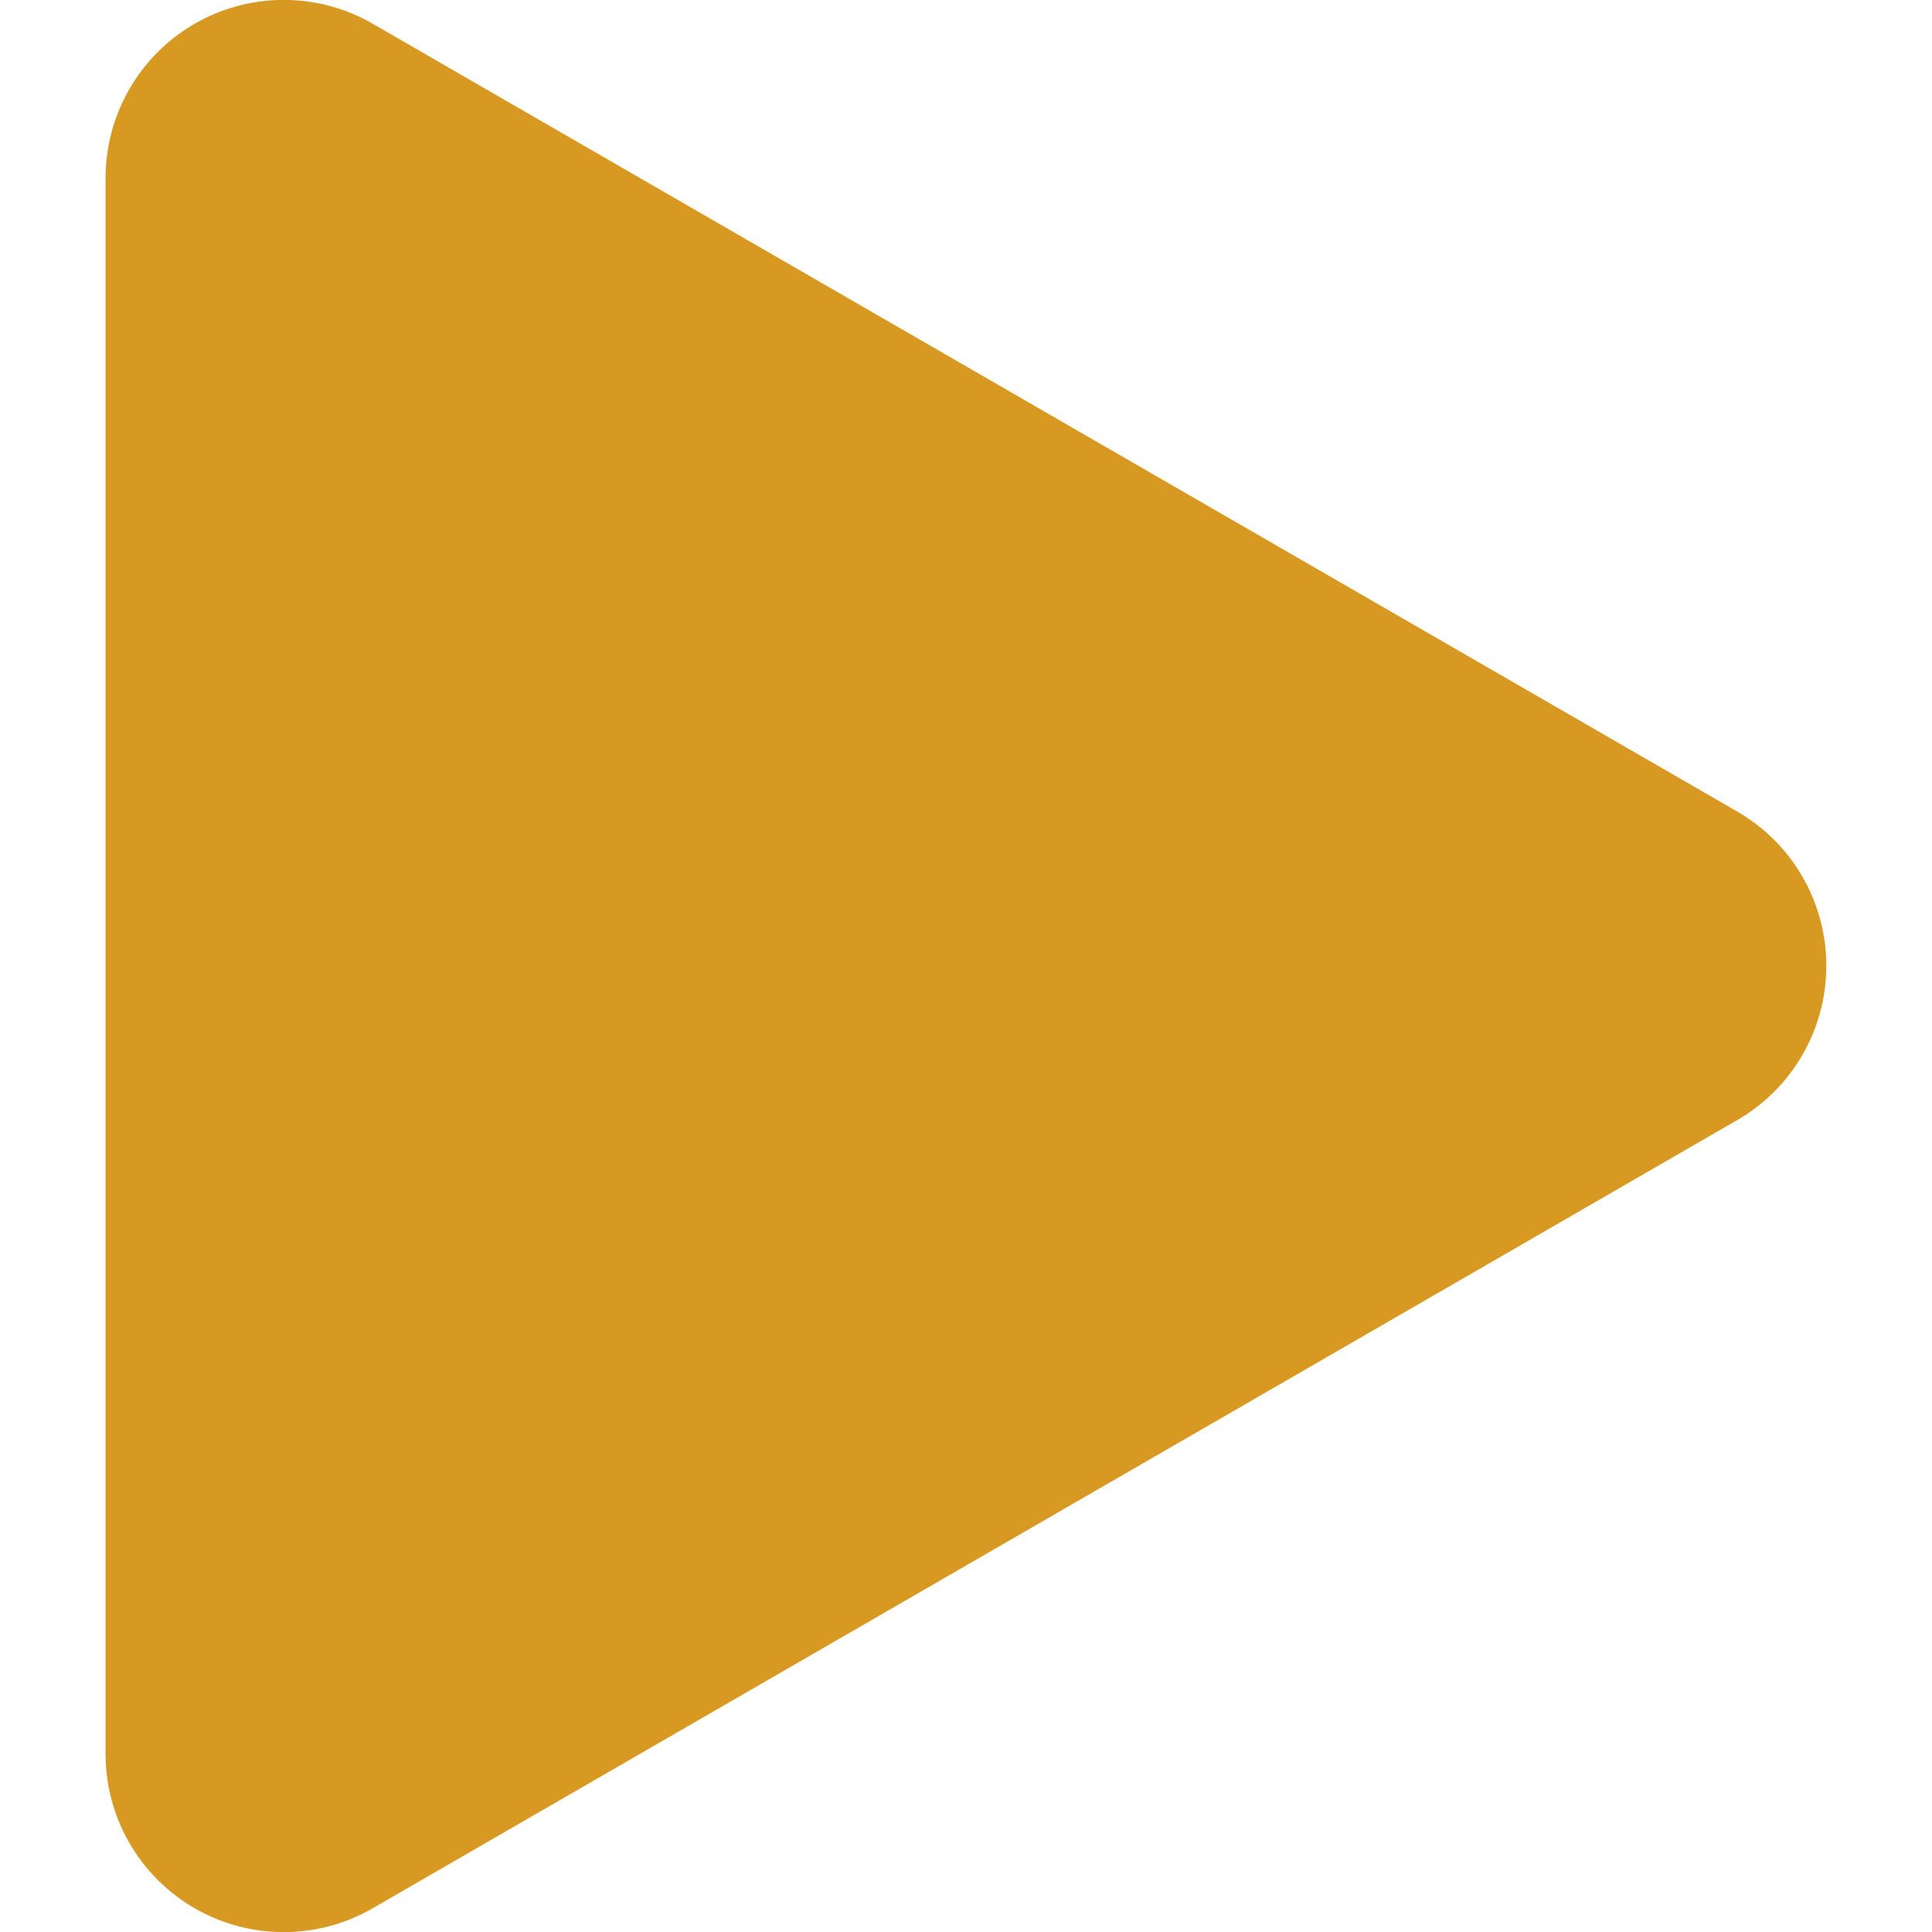
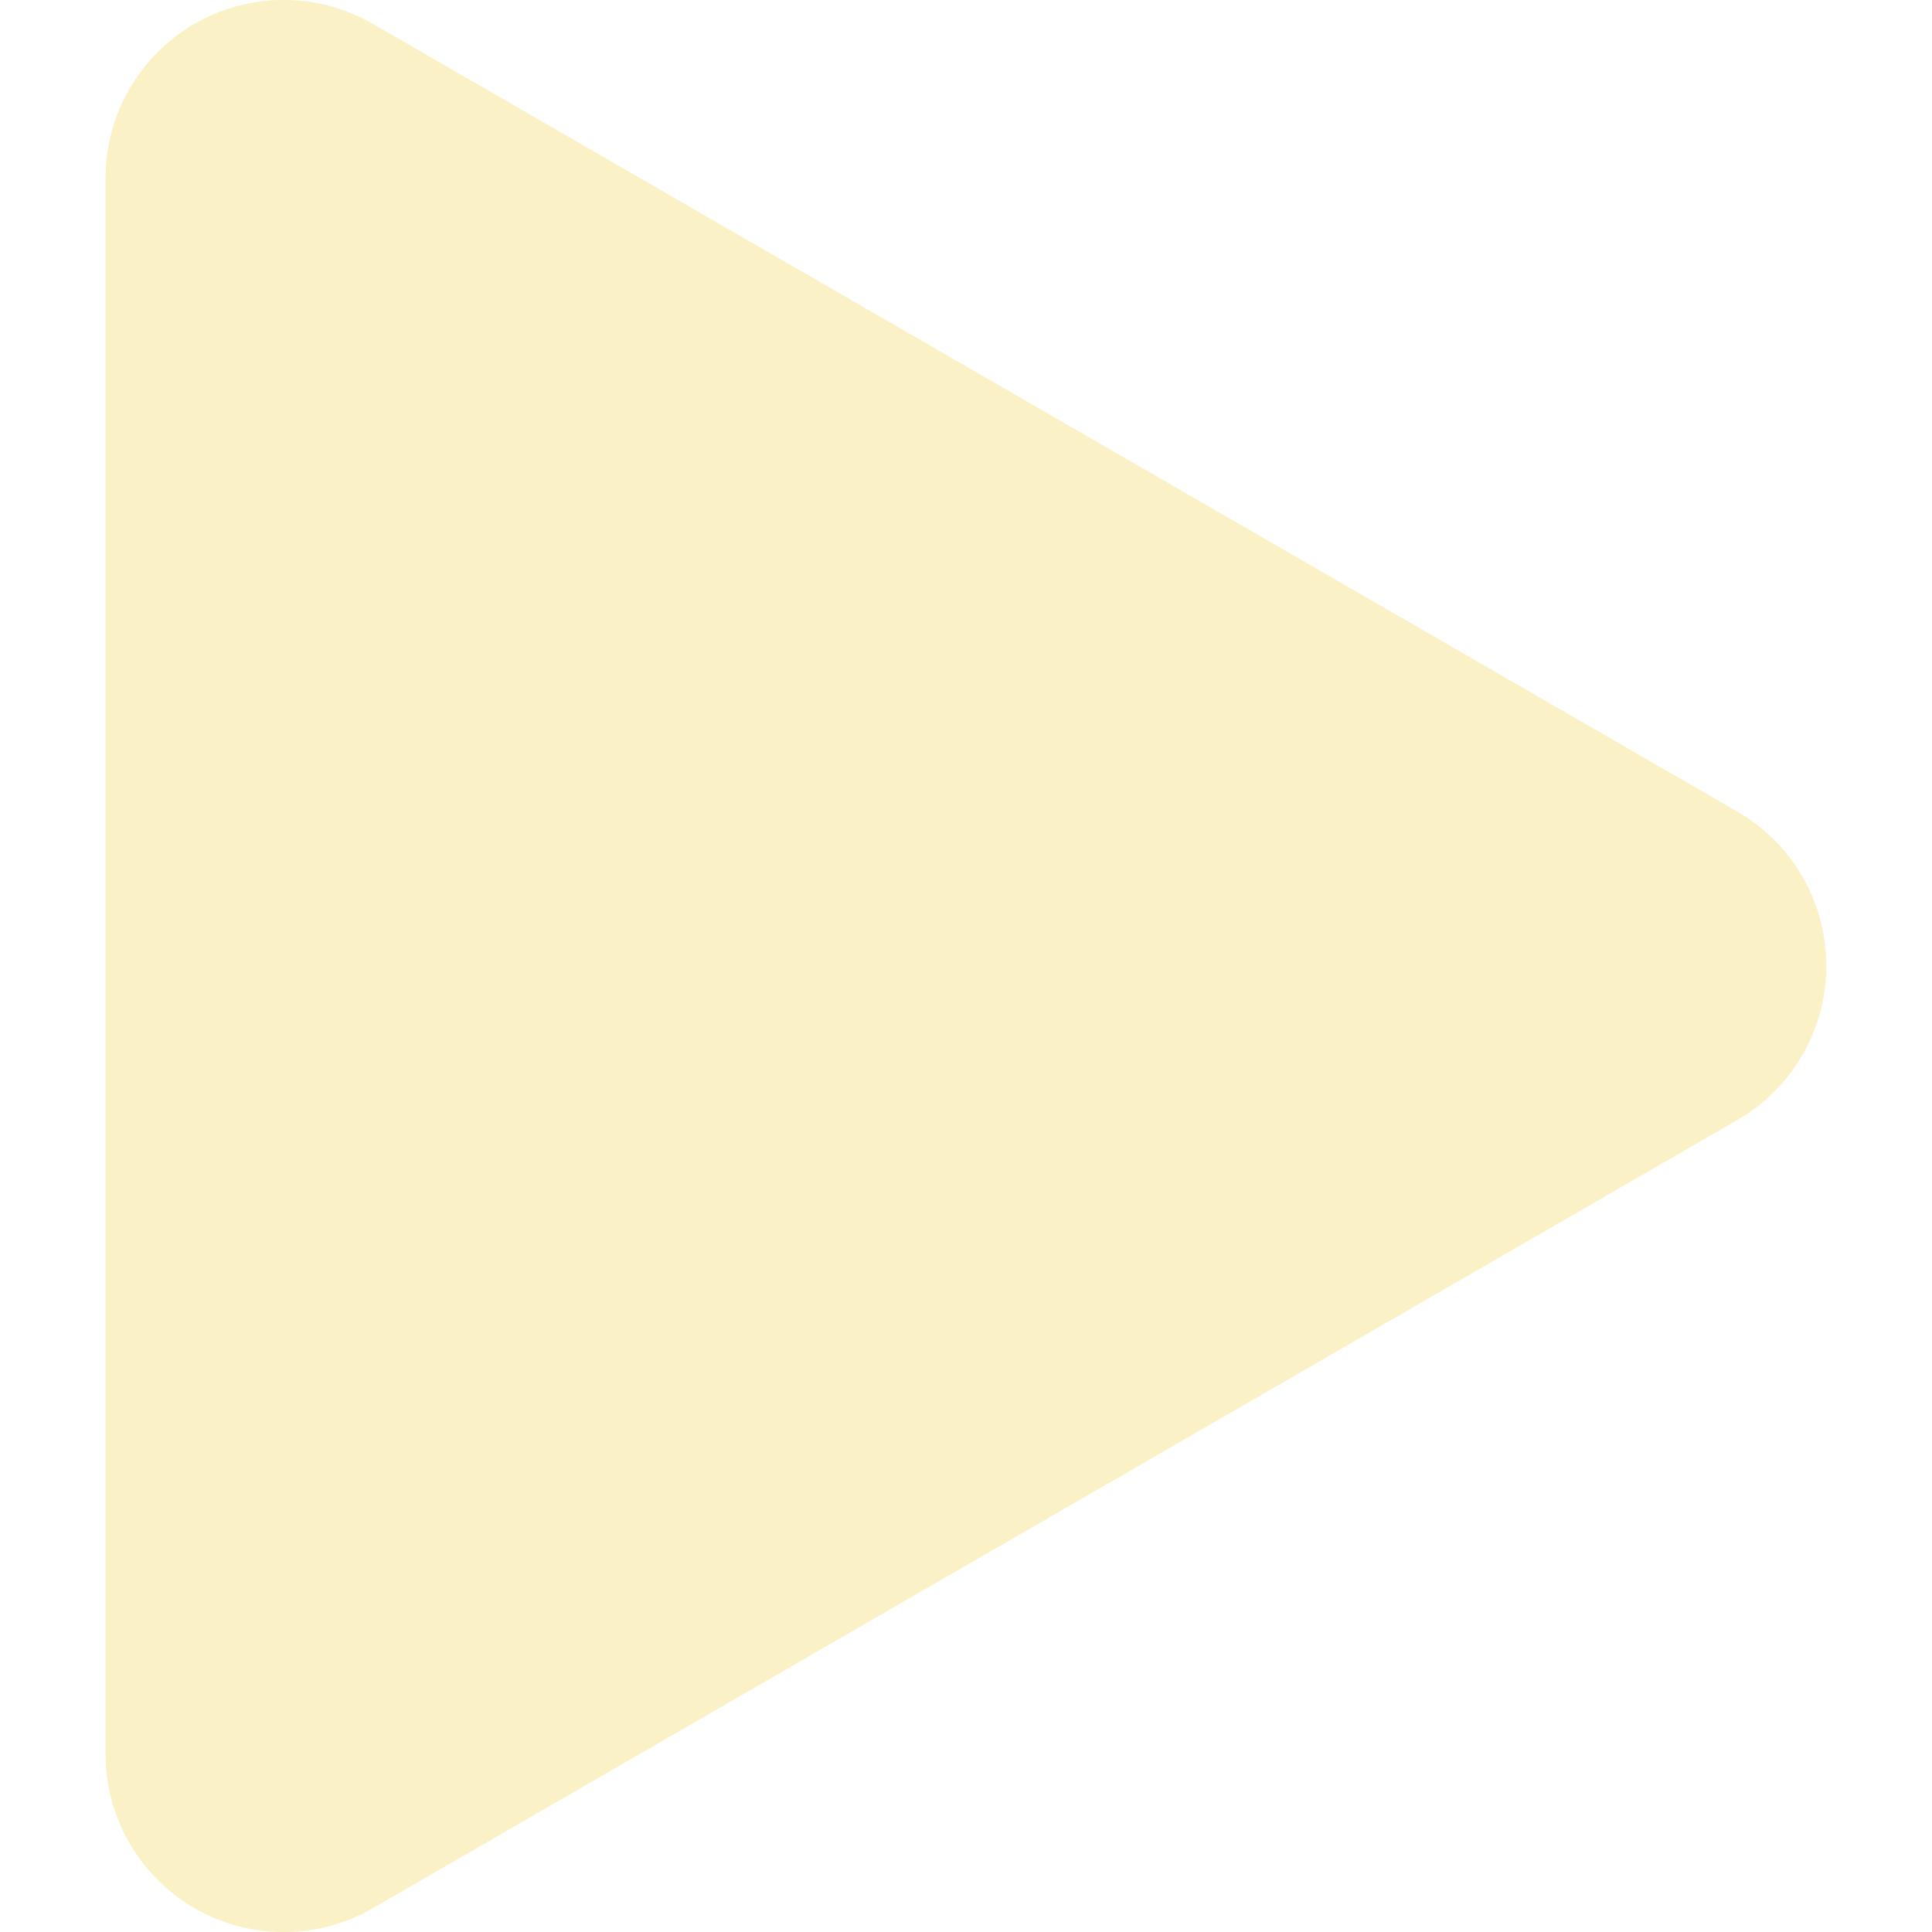
<svg xmlns="http://www.w3.org/2000/svg" xmlns:xlink="http://www.w3.org/1999/xlink" width="32" height="32" viewBox="0 0 8.467 8.467" version="1.1" id="svg5">
  <defs id="defs2">
    <linearGradient id="linearGradient8051">
      <stop style="stop-color:#ffffff;stop-opacity:1;" offset="0" id="stop8047" />
      <stop style="stop-color:#ffffff;stop-opacity:0;" offset="1" id="stop8049" />
    </linearGradient>
    <rect x="70.882" y="34.797" width="332.503" height="101.813" id="rect113" />
    <linearGradient xlink:href="#linearGradient8051" id="linearGradient8053" x1="71.315" y1="41.431" x2="95.699" y2="41.431" gradientUnits="userSpaceOnUse" />
  </defs>
  <g id="layer1">
    <path style="fill:#d79921;fill-opacity:1;stroke-width:0.272;stroke:#d79921;stroke-opacity:1" d="M 116.578,-22.893 142.01,2.067" id="path1788-6" />
-     <path style="fill:#d79921;fill-opacity:1;stroke:#d79921;stroke-width:0.861;stroke-linecap:round;stroke-linejoin:round;stroke-miterlimit:0;stroke-dasharray:none;stroke-opacity:1" id="path5771" d="M 31.478,4.022 28.18,5.927 V 2.118 Z" transform="matrix(1.813224,0,0,1.813251,-49.85343,-3.060299)" />
+     <path style="fill:#fbf1c7;fill-opacity:1;stroke:#fbf1c7;stroke-width:0.861;stroke-linecap:round;stroke-linejoin:round;stroke-miterlimit:0;stroke-dasharray:none;stroke-opacity:1" id="path5771" d="M 31.478,4.022 28.18,5.927 V 2.118 Z" transform="matrix(1.813224,0,0,1.813251,-49.85343,-3.060299)" />
  </g>
</svg>
